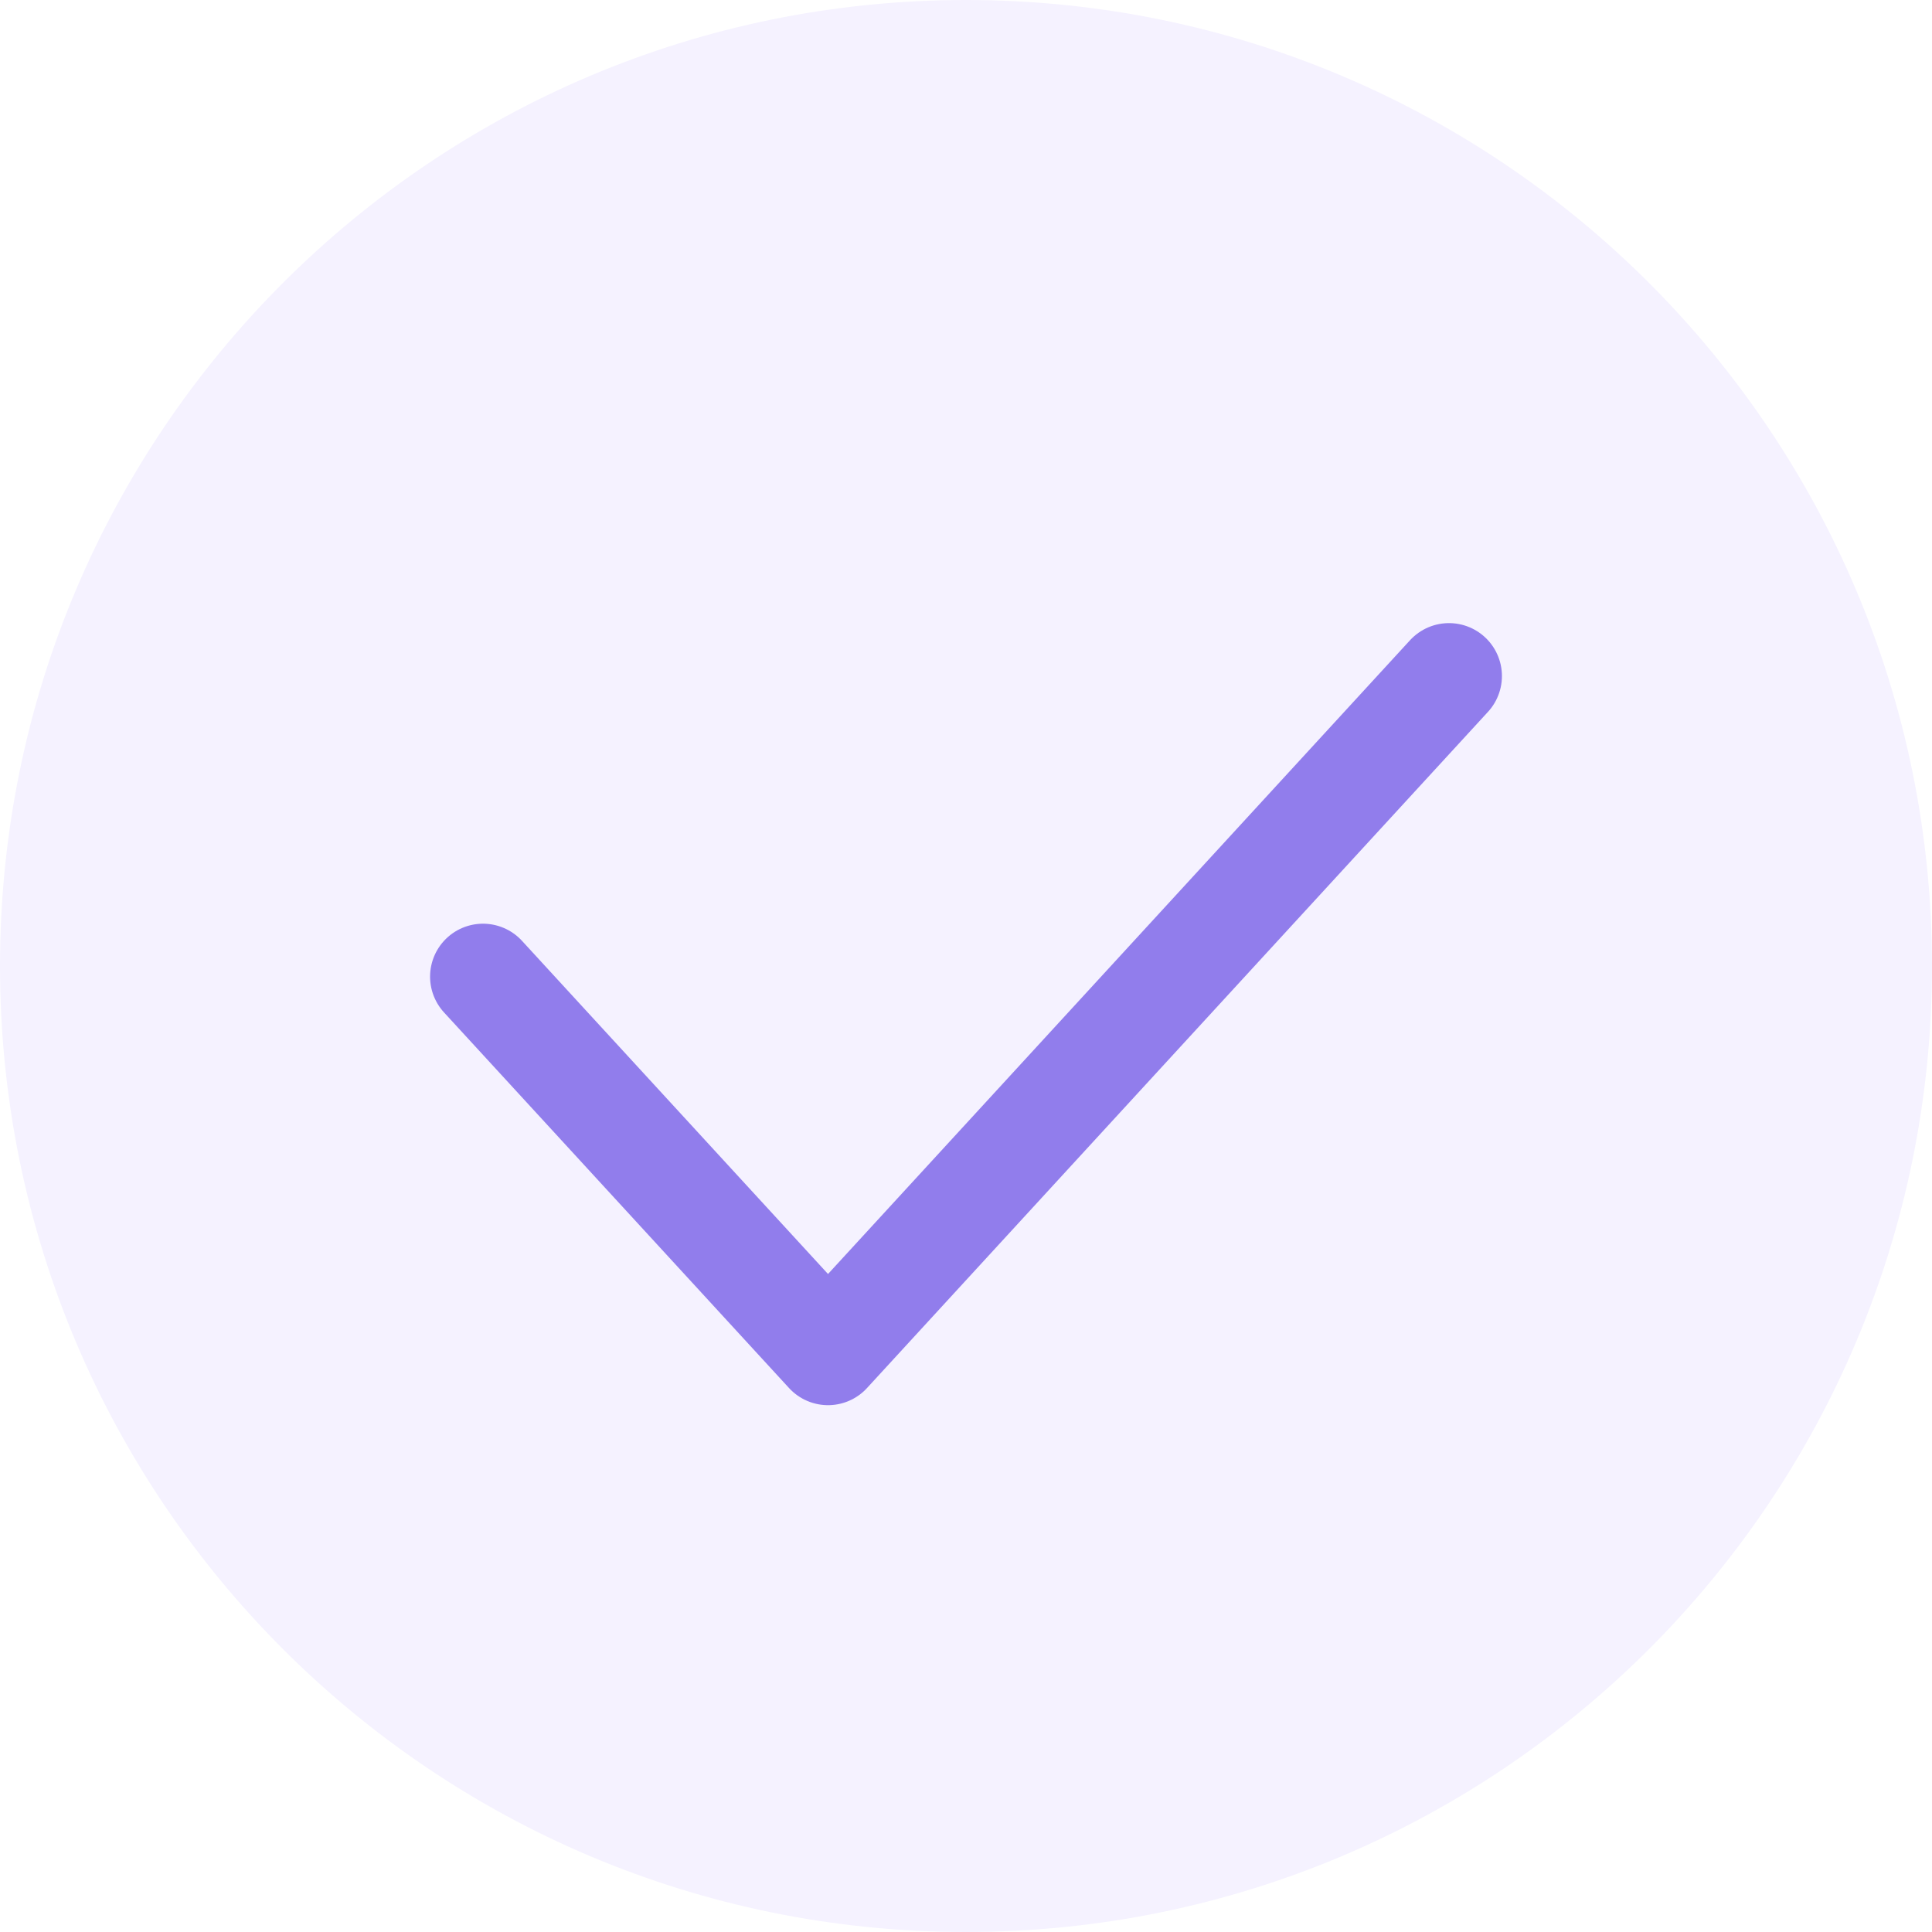
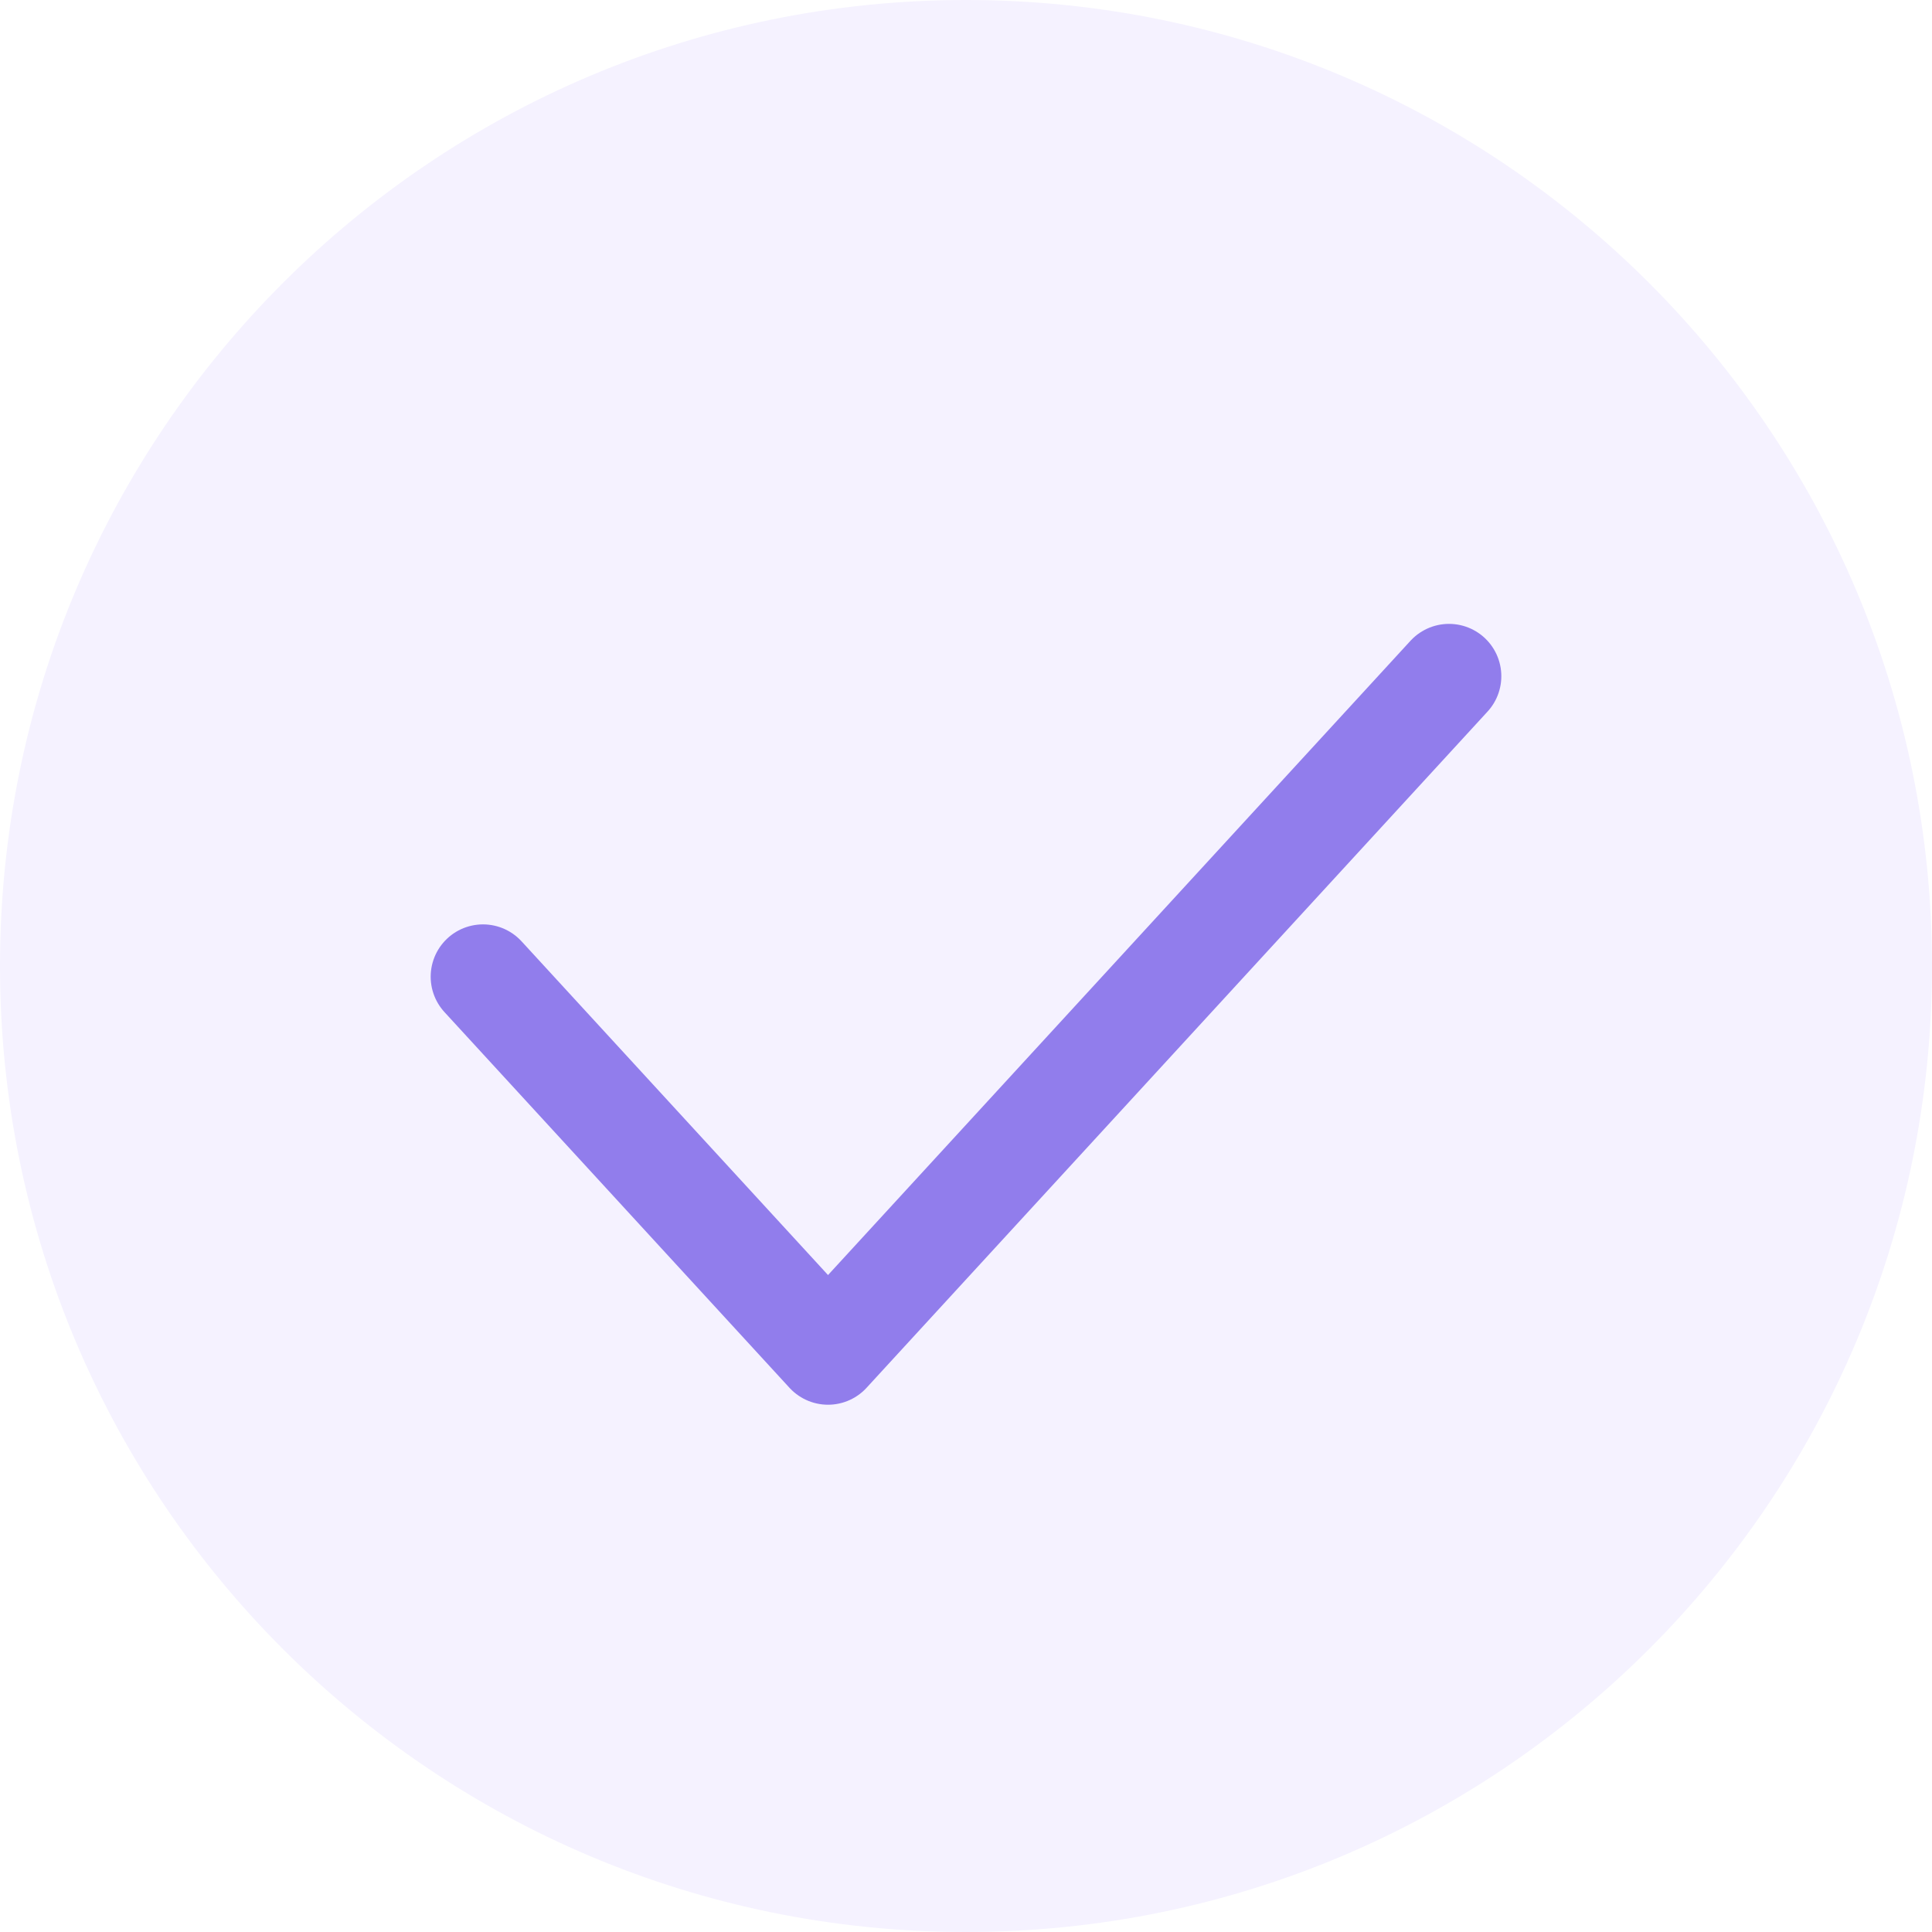
<svg xmlns="http://www.w3.org/2000/svg" width="24" height="24" viewBox="0 0 24 24" fill="none">
  <circle cx="12" cy="12" r="12" fill="#F5F2FF" />
-   <path d="M6 12.132L10.286 16.798L18 8.398" stroke="#917DEC" stroke-width="1.315" stroke-linecap="round" stroke-linejoin="round" />
+   <path d="M6 12.133L10.286 16.8L18 8.4" stroke="#917DEC" stroke-width="1.3" stroke-linecap="round" stroke-linejoin="round" />
</svg>
